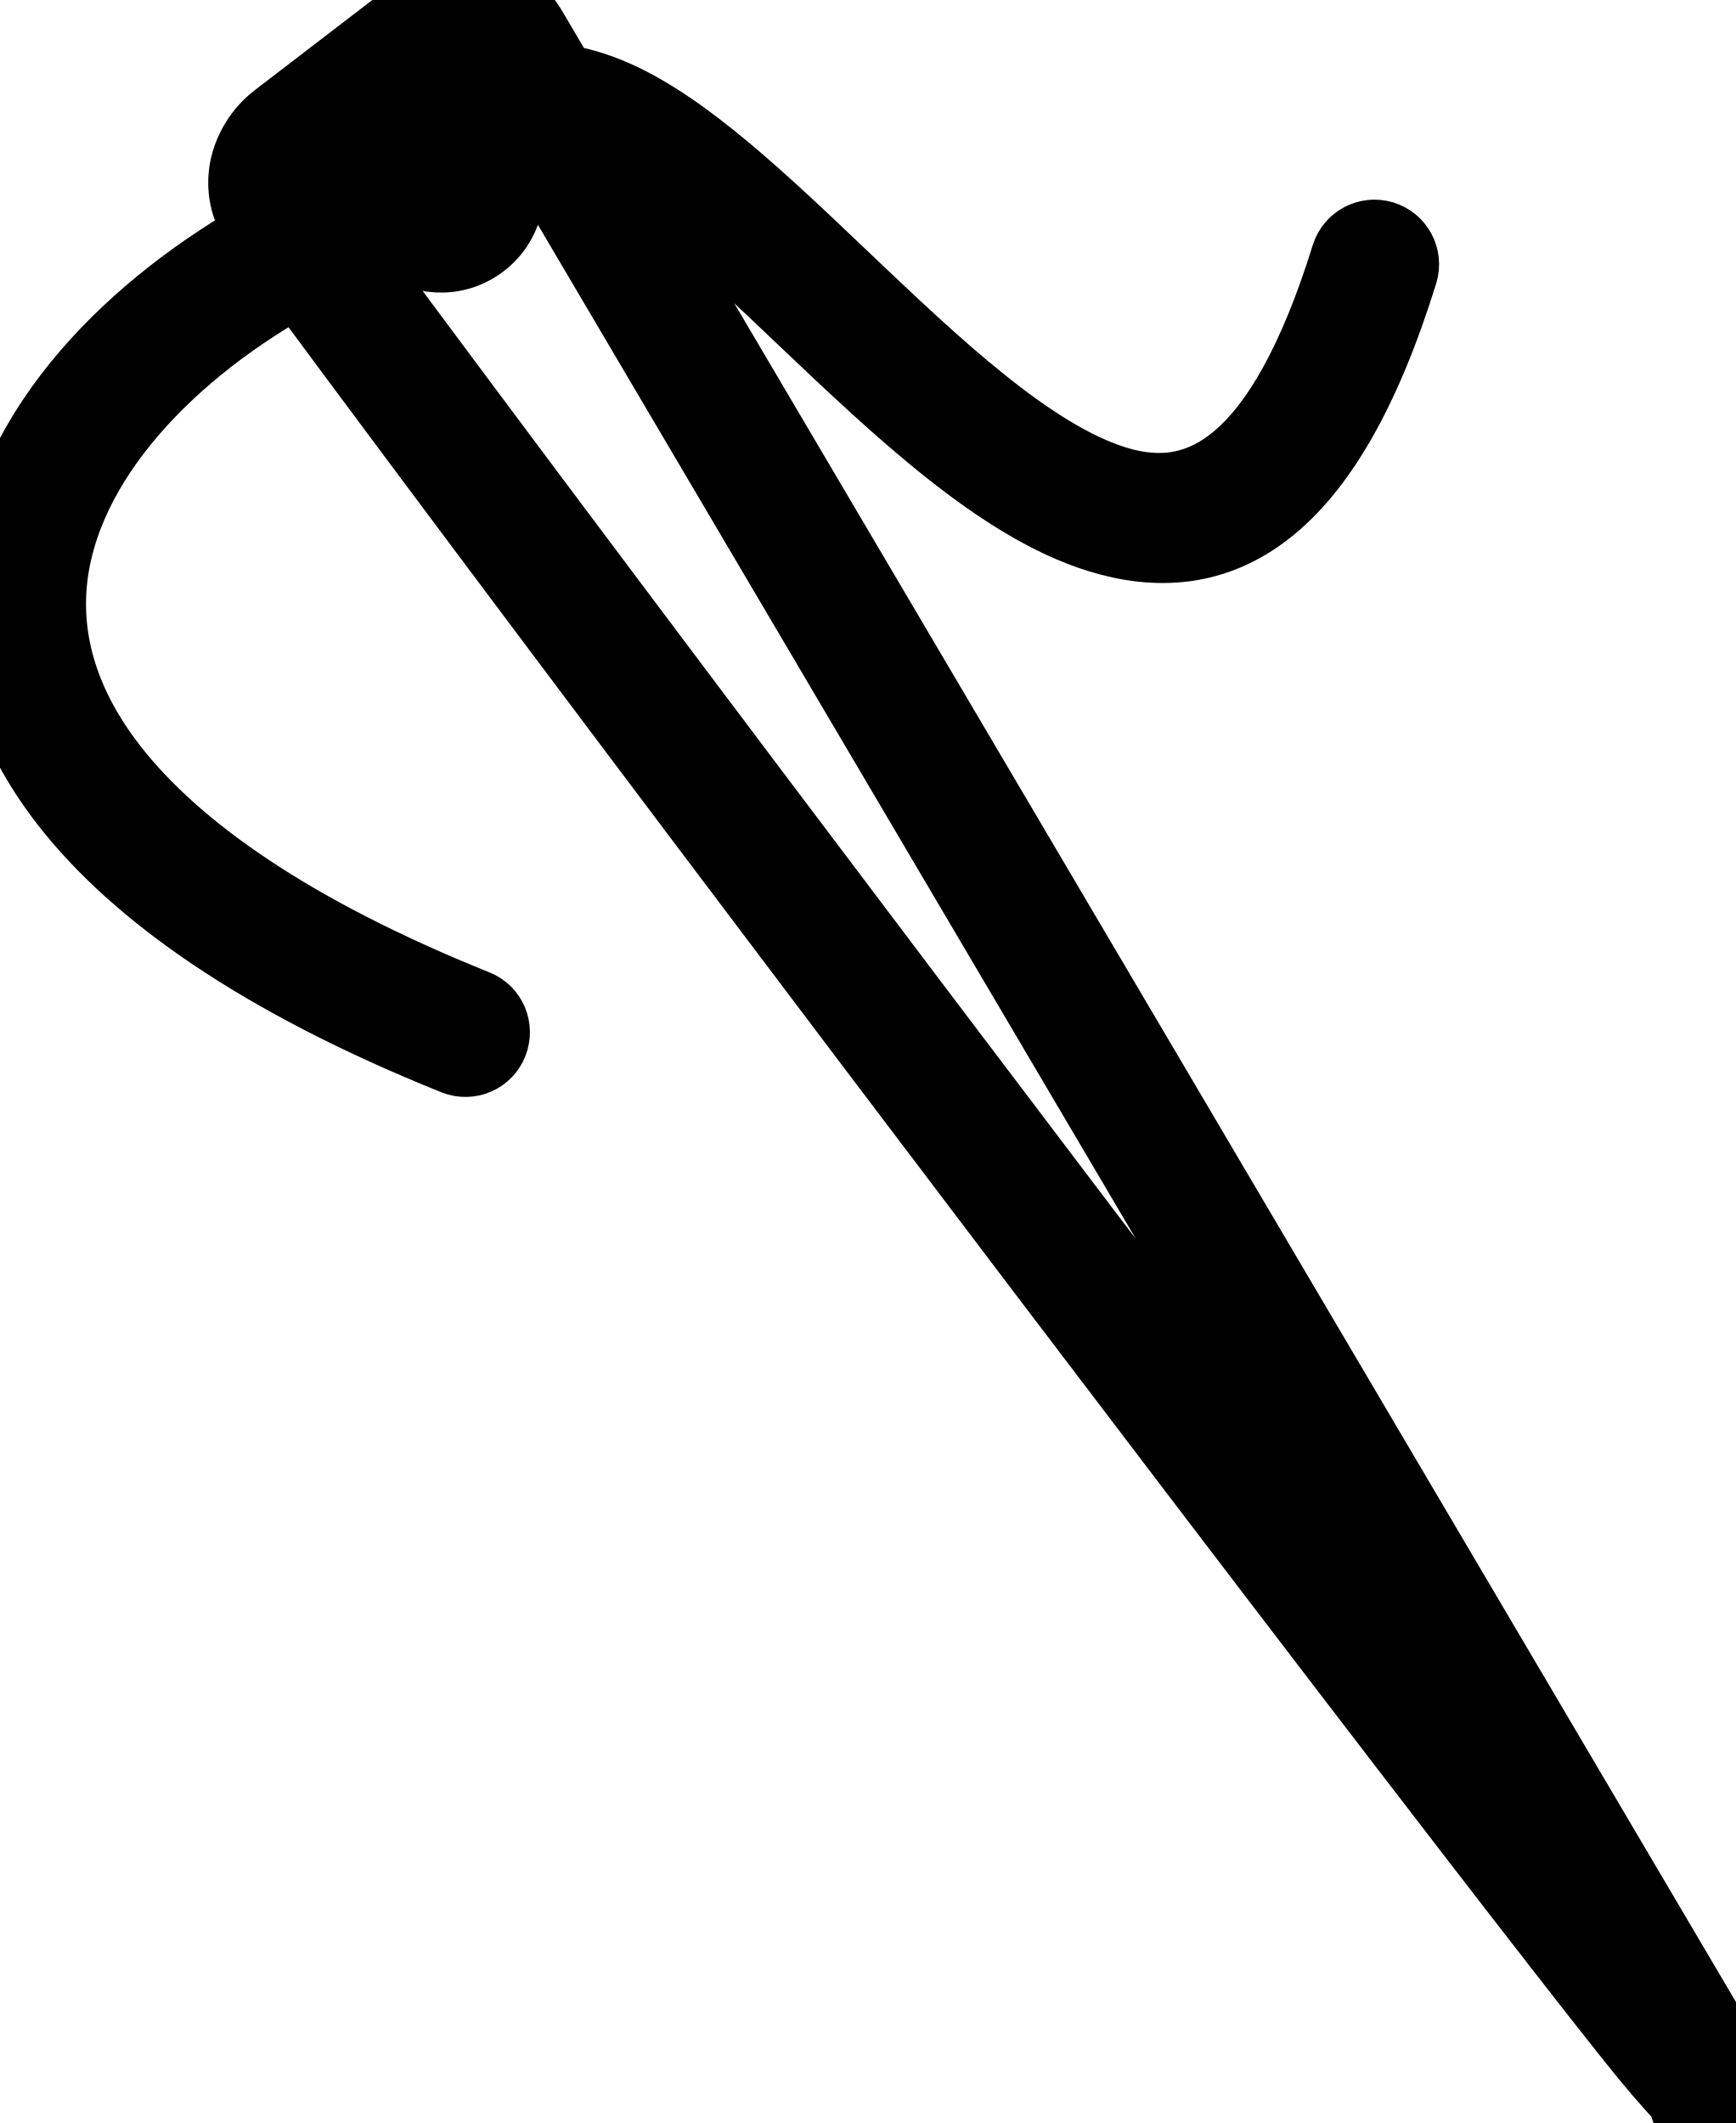
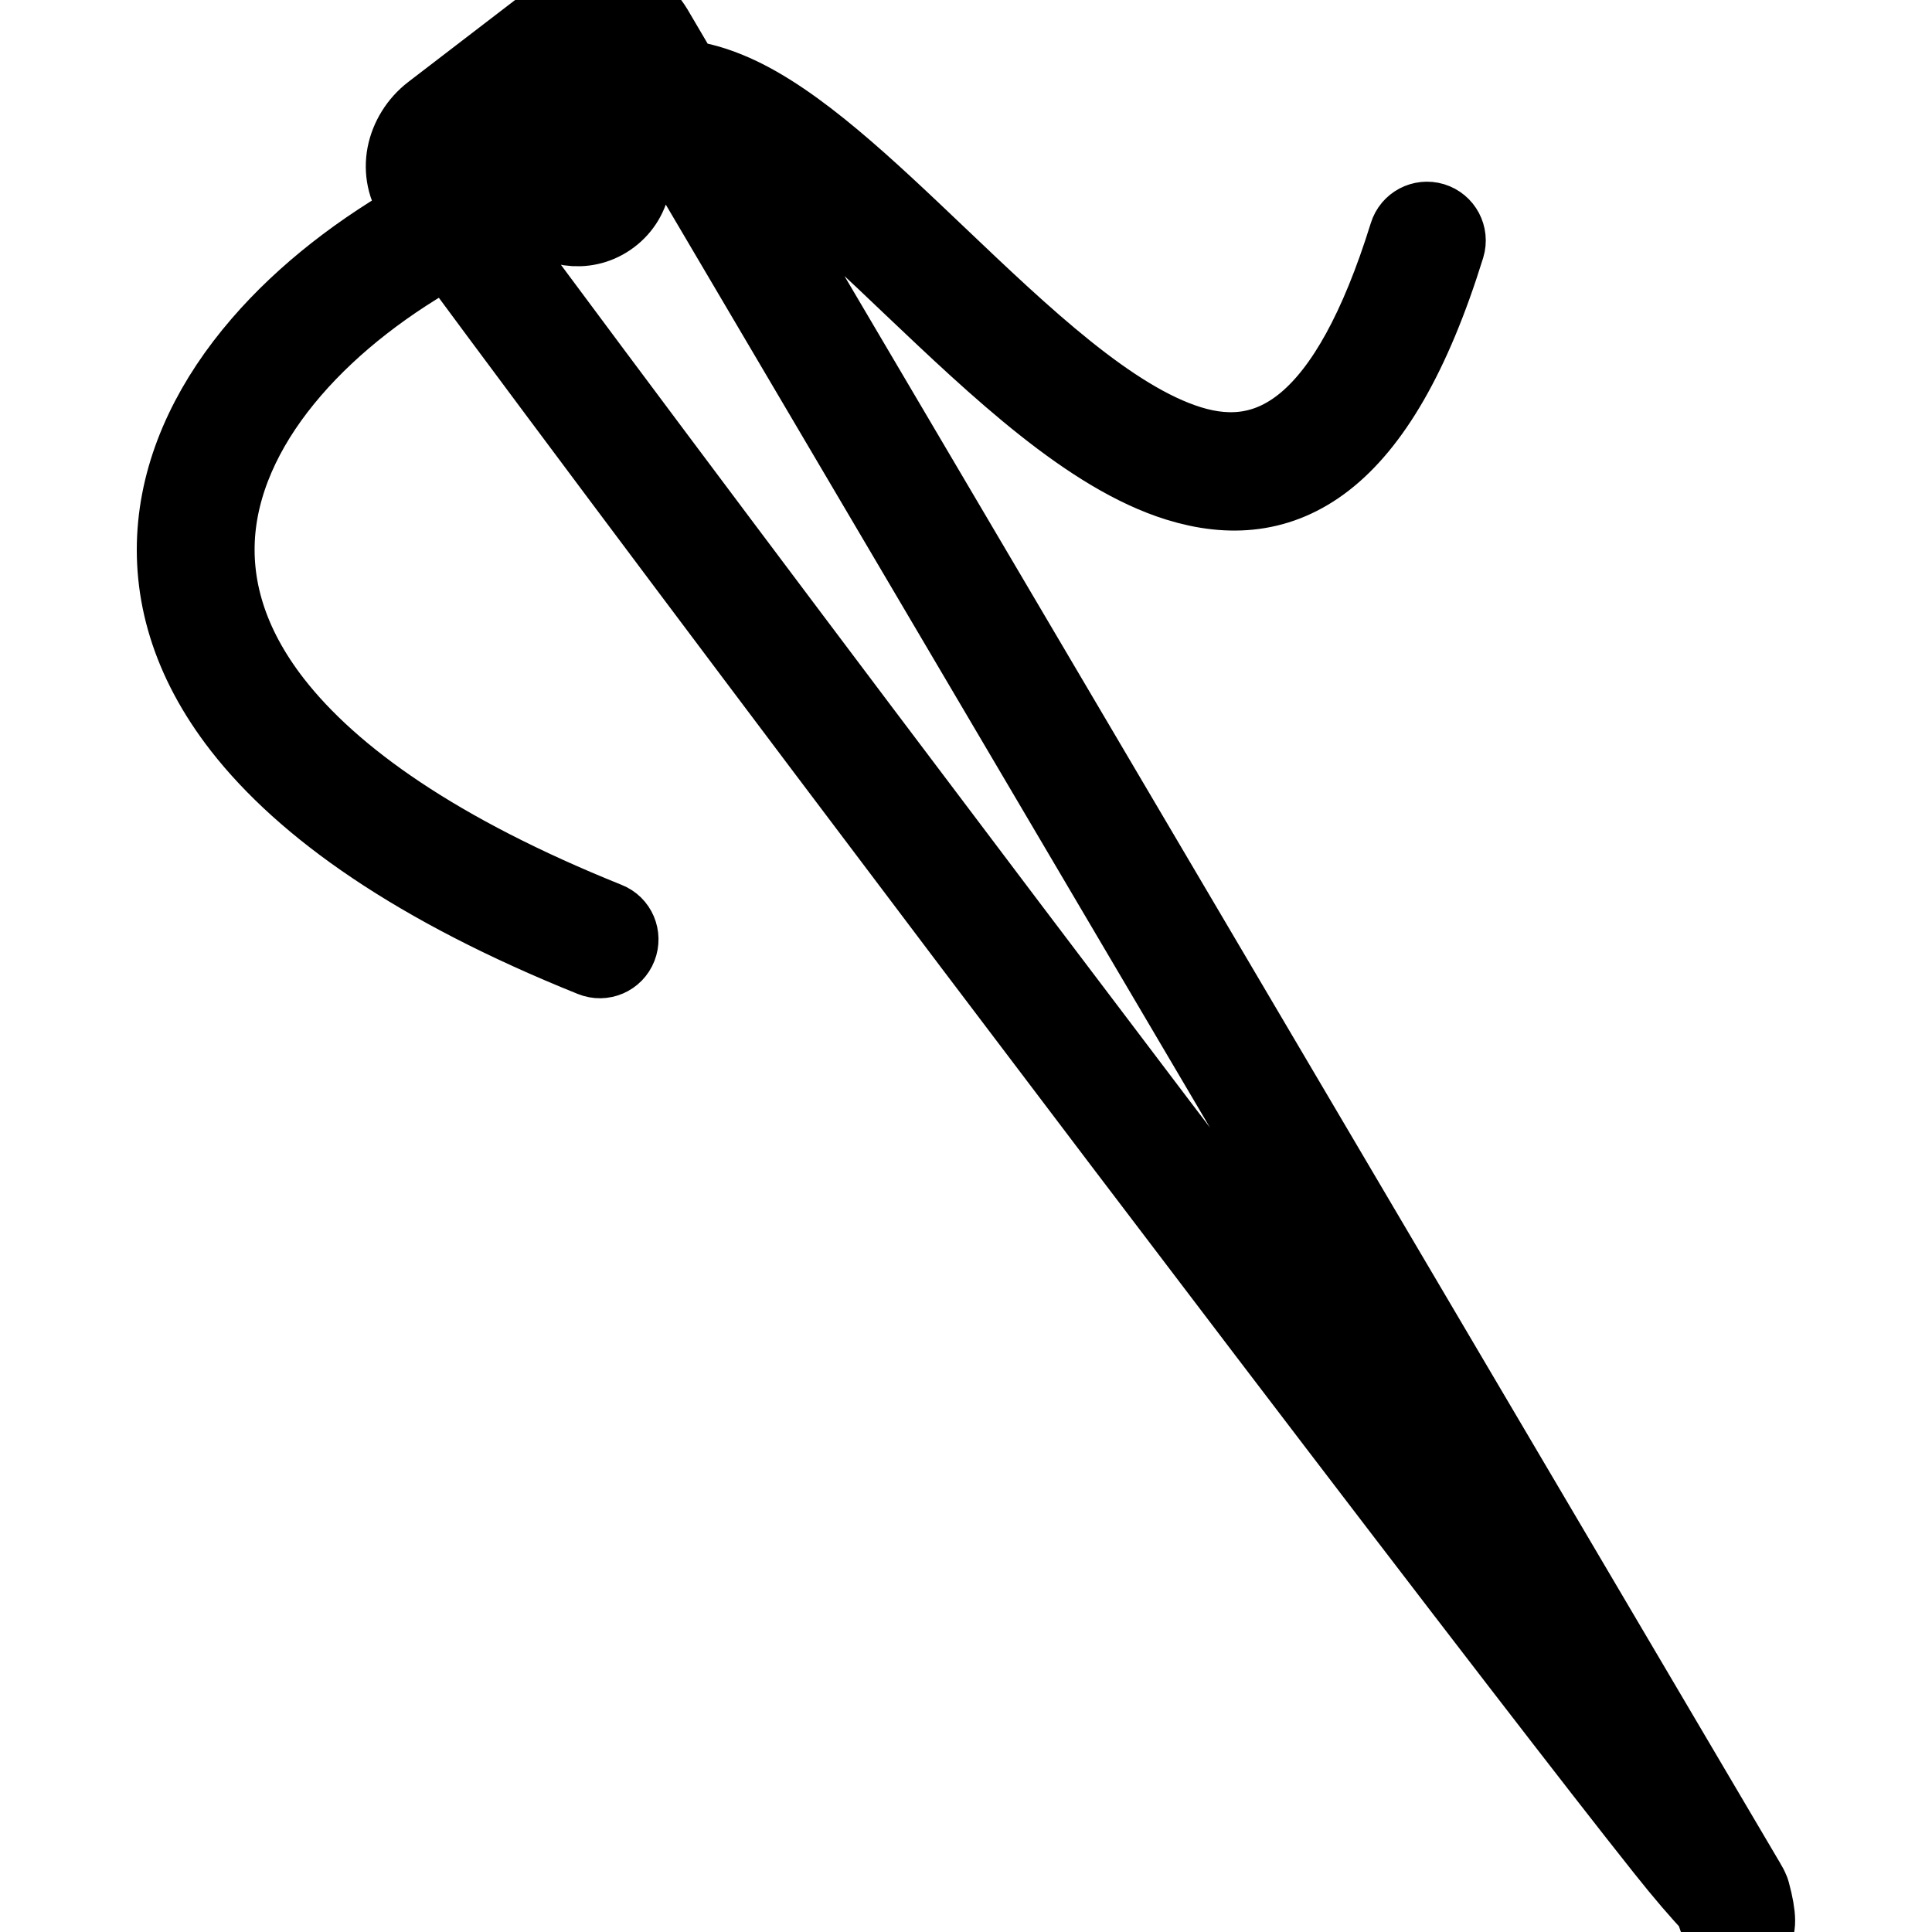
- <svg xmlns="http://www.w3.org/2000/svg" version="1.1" id="Layer_1" x="0px" y="0px" viewBox="0 0 100.45 122.88" width="1.5rem" height="1.5rem" stroke="black" stroke-width="5" style="enable-background:new 0 0 100.45 122.88" xml:space="preserve">
+ <svg xmlns="http://www.w3.org/2000/svg" version="1.1" id="Layer_1" x="0px" y="0px" viewBox="0 0 100.45 122.88" width="30px" height="30px" stroke="black" stroke-width="5" style="enable-background:new 0 0 100.45 122.88" xml:space="preserve">
  <g>
    <path d="M24.64,0.78l-8.37,6.42c-0.87,0.67-1.45,1.63-1.65,2.64c-0.19,1.01,0,2.07,0.66,2.97l0.6,0.82 c-4.06,2.25-7.7,5.06-10.46,8.26c-2.99,3.46-4.96,7.38-5.36,11.52c-0.4,4.18,0.78,8.53,4.11,12.81 c3.99,5.12,11.09,10.17,22.3,14.68c0.64,0.26,1.36-0.05,1.61-0.69c0.25-0.64-0.05-1.36-0.69-1.61 C16.65,54.28,9.89,49.51,6.15,44.71c-2.91-3.74-3.95-7.49-3.61-11.05c0.35-3.59,2.1-7.04,4.77-10.13 c2.63-3.05,6.14-5.74,10.07-7.87c16.31,22.08,49.86,66.45,68.11,90.13c3.87,5.02,7.03,9.09,9.18,11.79 c1.23,1.55,2.29,2.78,3.14,3.67c0.28,1.03,0.27,0.85,0.12,0.12c2.21,2.25,3.04,2.08,2.22-0.98c-0.02-0.07-0.04-0.14-0.07-0.2 c-0.05-0.11-0.11-0.24-0.2-0.38L34,8.07c0.14,0.05,0.28,0.11,0.43,0.18c3.61,1.6,7.87,5.65,12.3,9.87 C52.29,23.4,58.1,28.92,63.7,30.66c6.63,2.06,12.67-0.94,17.03-15c0.2-0.66-0.17-1.35-0.82-1.55c-0.66-0.2-1.35,0.17-1.55,0.82 c-3.81,12.26-8.69,14.99-13.93,13.36c-5.04-1.56-10.63-6.89-15.98-11.98c-4.59-4.37-9.01-8.58-13.01-10.35 c-1.11-0.49-2.18-0.81-3.21-0.91l-1.87-3.18c-0.08-0.13-0.16-0.25-0.25-0.37c-0.59-0.77-1.45-1.26-2.37-1.44 c-0.91-0.17-1.89-0.03-2.72,0.46c-0.03,0.02-0.05,0.03-0.08,0.05C24.83,0.65,24.73,0.71,24.64,0.78L24.64,0.78z M23.54,8.06 c-0.95,0.65-1.48,1.68-1.53,2.75c-1.32,0.5-2.62,1.06-3.89,1.67l-0.83-1.13c-0.23-0.31-0.29-0.68-0.22-1.05 c0.08-0.42,0.33-0.83,0.71-1.12l8.37-6.42c0.03-0.02,0.06-0.05,0.09-0.06l0.04-0.02c0.3-0.18,0.66-0.22,1-0.16 c0.34,0.06,0.65,0.24,0.85,0.5c0.03,0.04,0.06,0.08,0.08,0.13l1.3,2.2c-1.09,0.38-2.12,1.1-3.06,2.24 C25.5,7.31,24.43,7.45,23.54,8.06L23.54,8.06z M22.81,13.16c1.13,1.38,3.16,1.7,4.66,0.67c1.55-1.05,1.98-3.12,1.02-4.7 c0.74-0.79,1.55-1.25,2.41-1.43l58.18,98.68c-0.53-0.69-1.08-1.39-1.64-2.12C69.32,80.74,36.04,36.72,19.63,14.52 C20.67,14.03,21.73,13.57,22.81,13.16L22.81,13.16z" />
  </g>
</svg>
